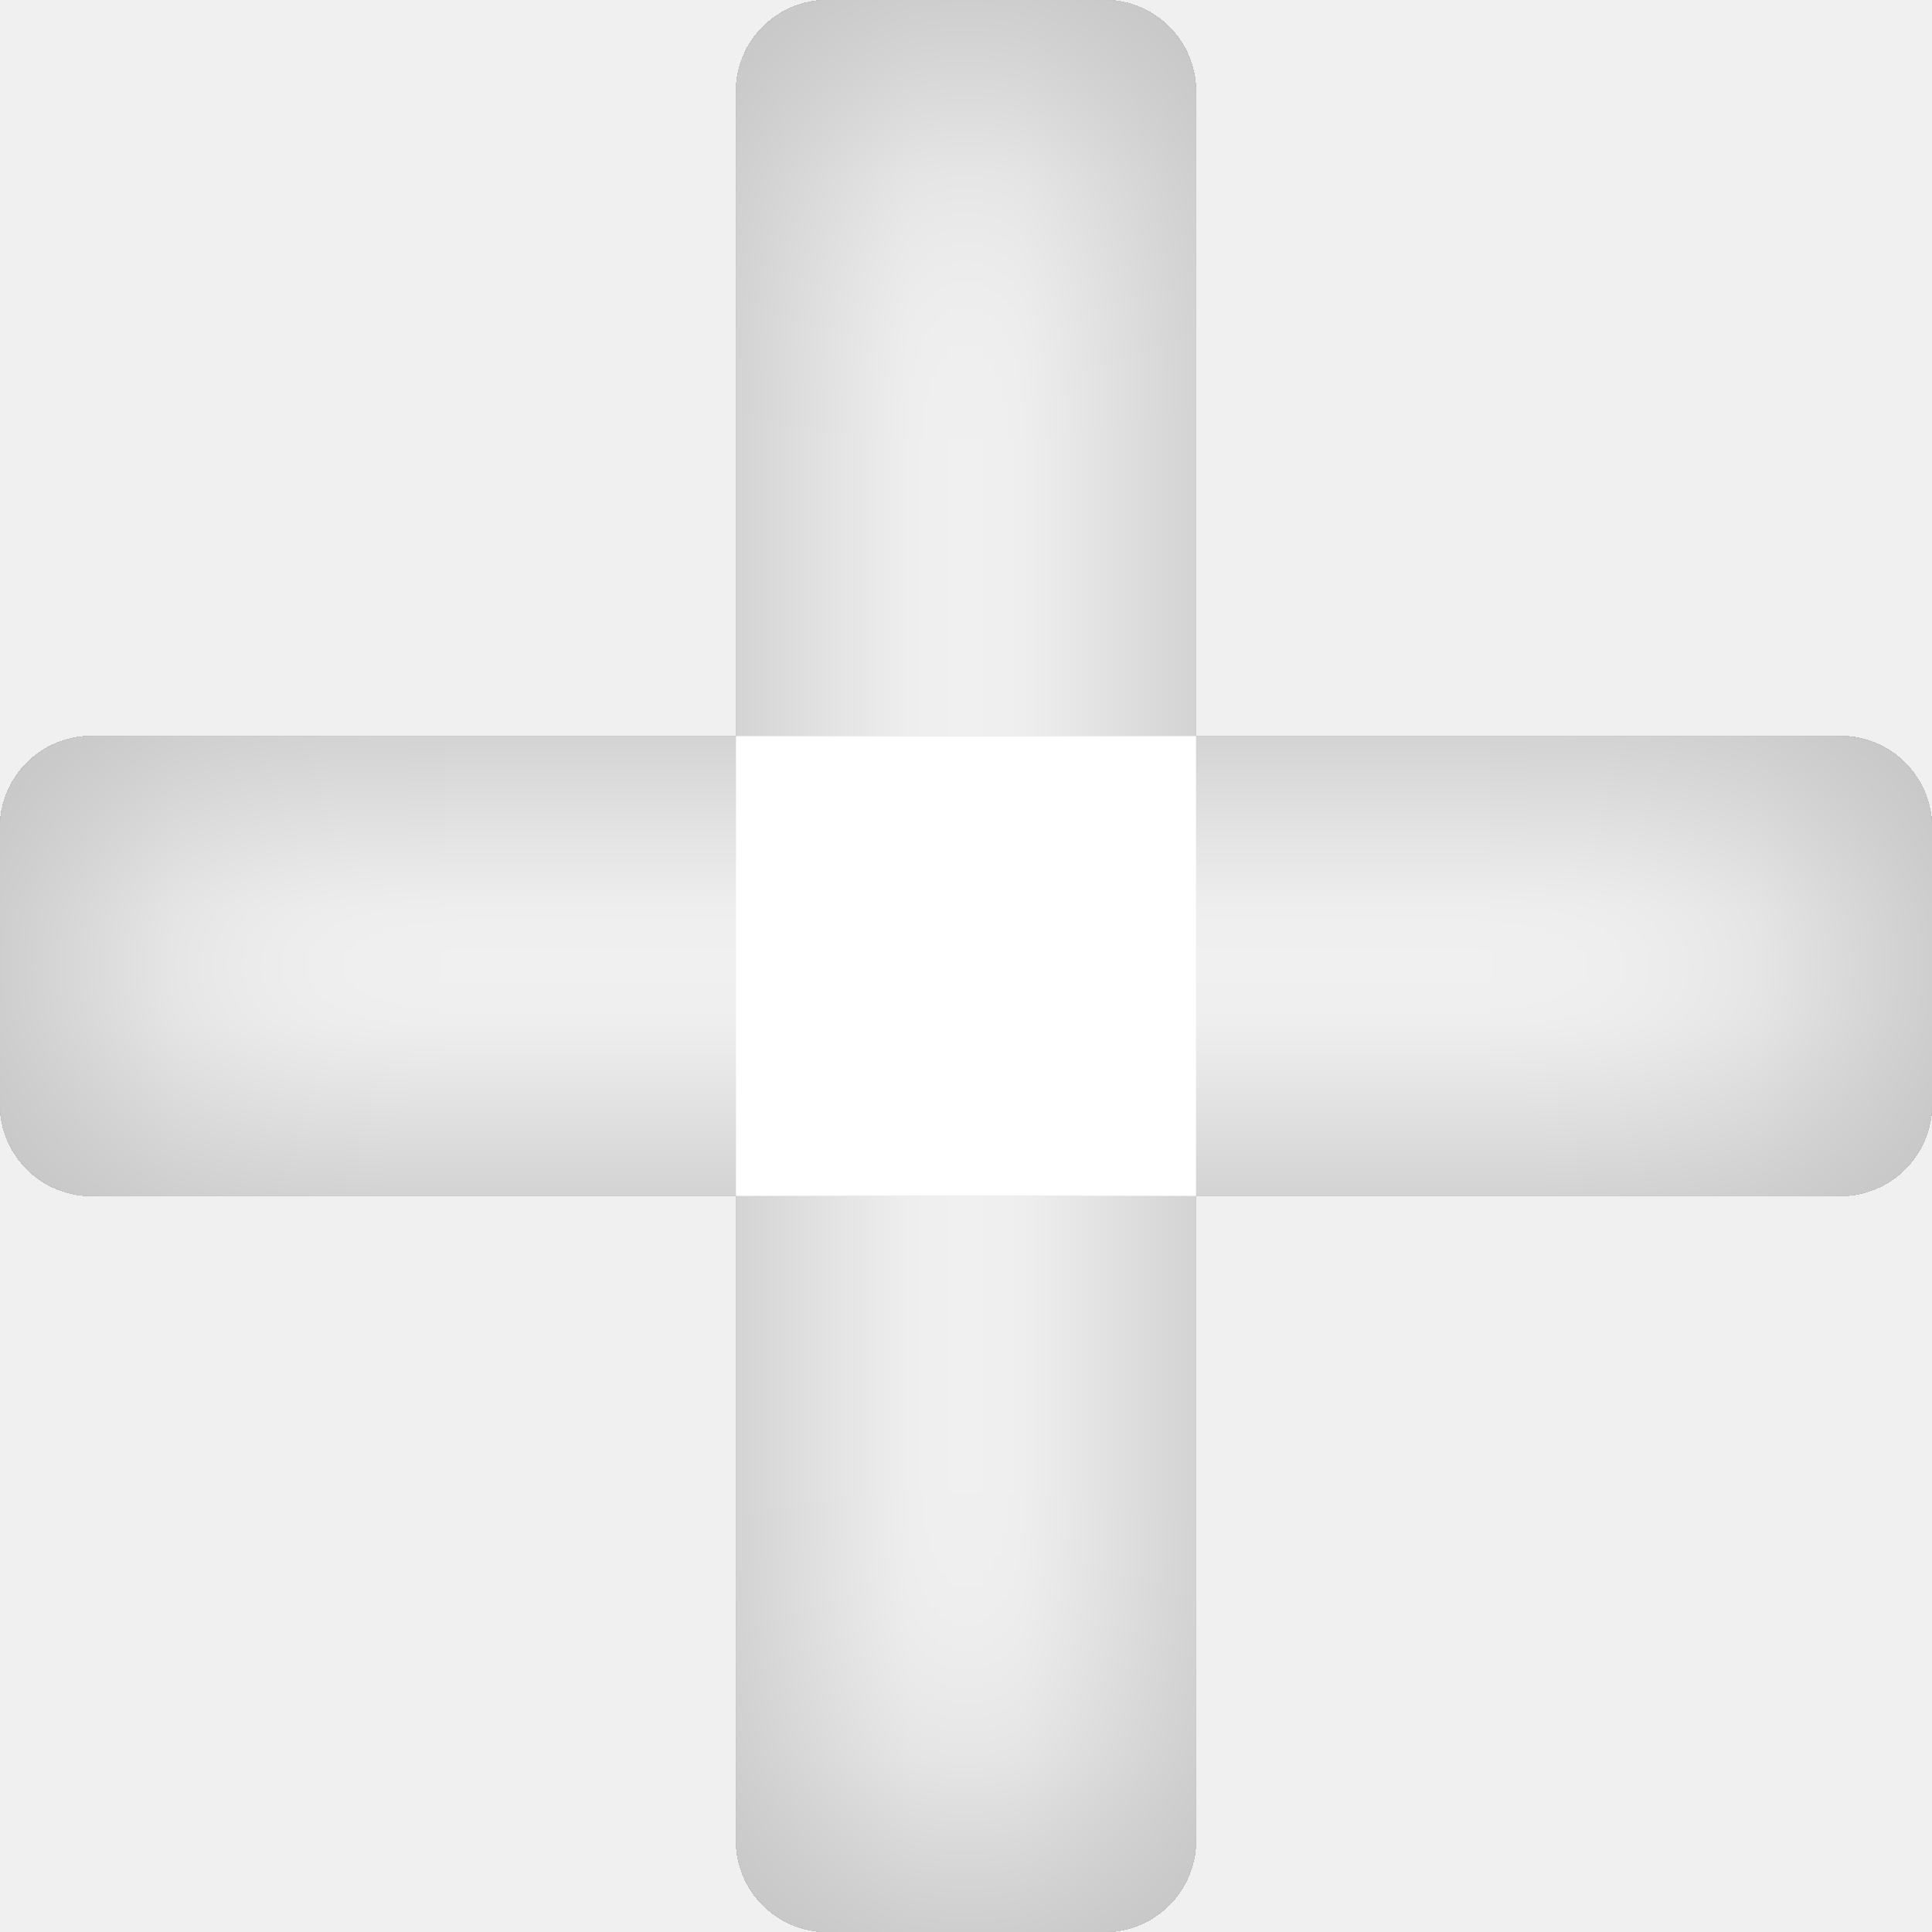
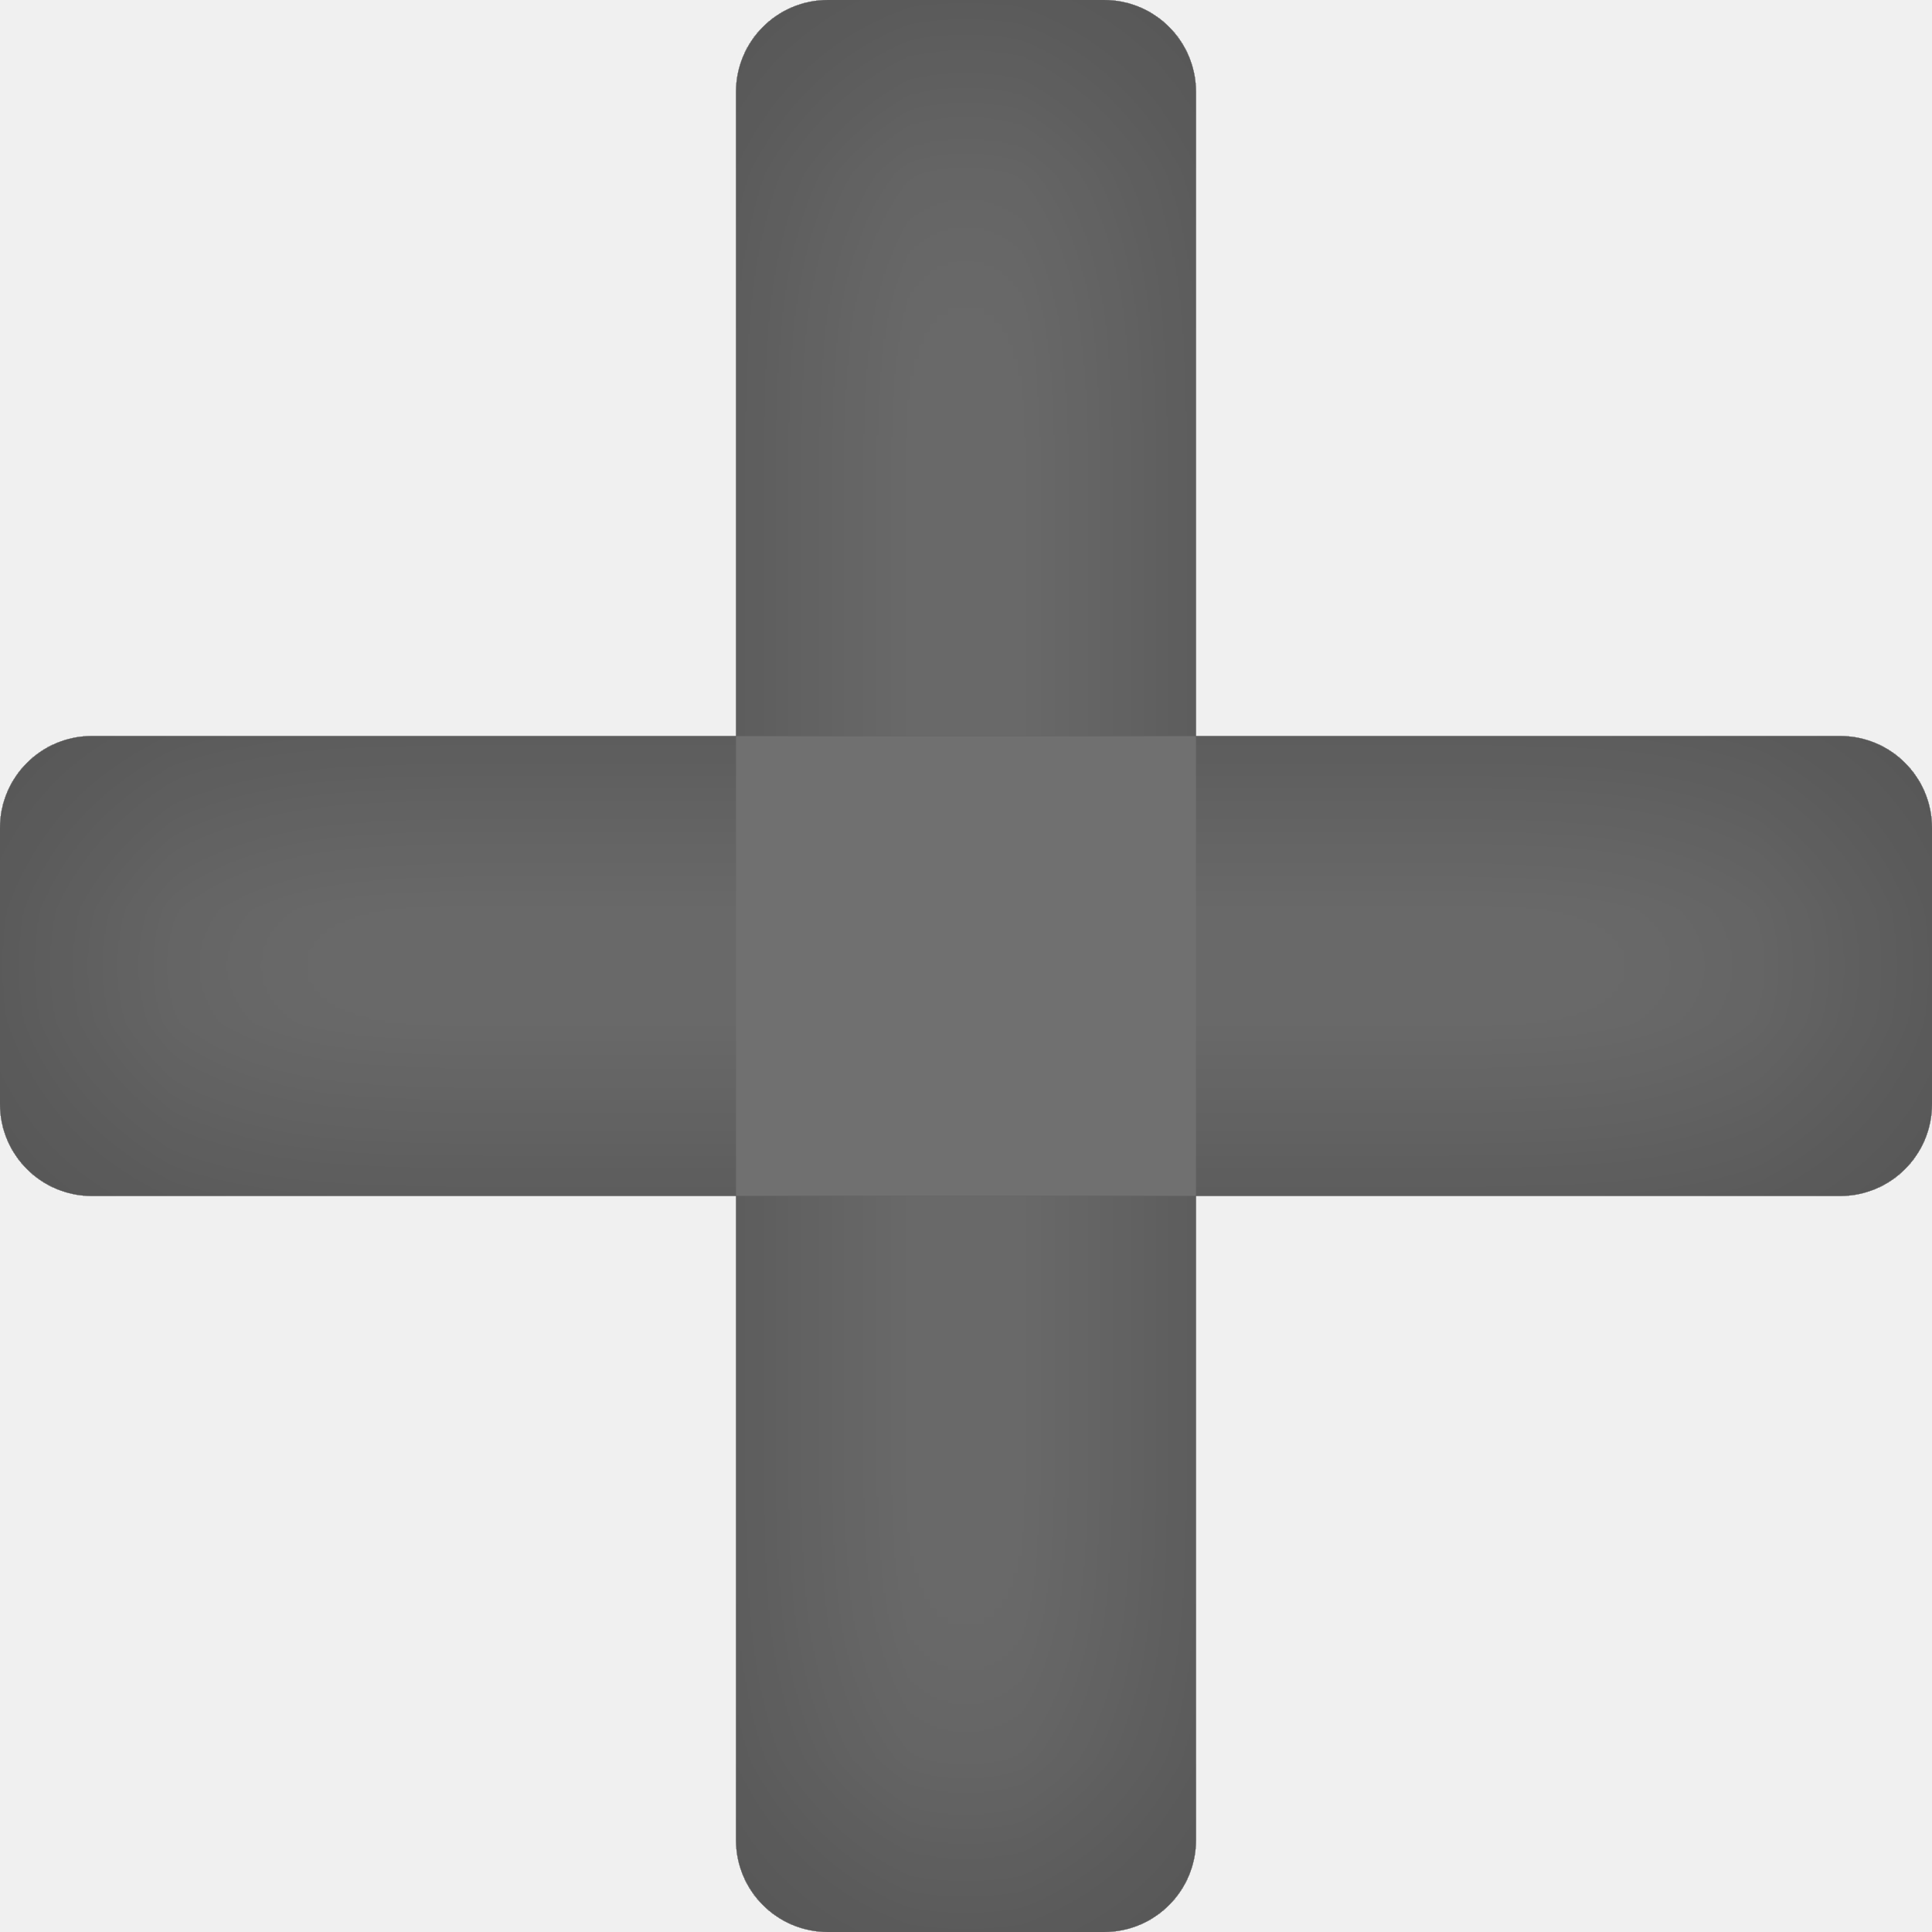
<svg xmlns="http://www.w3.org/2000/svg" width="21" height="21" viewBox="0 0 21 21" fill="none">
  <g filter="url(#filter0_i_116_1053)">
-     <rect x="8" width="5" height="21" rx="1" fill="white" />
+     <rect x="8" width="5" height="21" rx="1" fill="#707070" />
  </g>
  <g filter="url(#filter1_i_116_1053)">
-     <rect y="8" width="21" height="5" rx="1" fill="white" />
+     <rect y="8" width="21" height="5" rx="1" fill="#707070" />
  </g>
-   <rect x="8" y="8" width="5" height="5" fill="white" />
+   <rect x="8" y="8" width="5" height="5" fill="#707070" />
  <defs>
    <filter id="filter0_i_116_1053" x="8" y="0" width="5" height="21" filterUnits="userSpaceOnUse" color-interpolation-filters="sRGB">
      <feFlood flood-opacity="0" result="BackgroundImageFix" />
      <feBlend mode="normal" in="SourceGraphic" in2="BackgroundImageFix" result="shape" />
      <feColorMatrix in="SourceAlpha" type="matrix" values="0 0 0 0 0 0 0 0 0 0 0 0 0 0 0 0 0 0 127 0" result="hardAlpha" />
      <feOffset />
      <feGaussianBlur stdDeviation="2" />
      <feComposite in2="hardAlpha" operator="arithmetic" k2="-1" k3="1" />
      <feColorMatrix type="matrix" values="0 0 0 0 0 0 0 0 0 0 0 0 0 0 0 0 0 0 0.25 0" />
      <feBlend mode="normal" in2="shape" result="effect1_innerShadow_116_1053" />
    </filter>
    <filter id="filter1_i_116_1053" x="0" y="8" width="21" height="5" filterUnits="userSpaceOnUse" color-interpolation-filters="sRGB">
      <feFlood flood-opacity="0" result="BackgroundImageFix" />
      <feBlend mode="normal" in="SourceGraphic" in2="BackgroundImageFix" result="shape" />
      <feColorMatrix in="SourceAlpha" type="matrix" values="0 0 0 0 0 0 0 0 0 0 0 0 0 0 0 0 0 0 127 0" result="hardAlpha" />
      <feOffset />
      <feGaussianBlur stdDeviation="2" />
      <feComposite in2="hardAlpha" operator="arithmetic" k2="-1" k3="1" />
      <feColorMatrix type="matrix" values="0 0 0 0 0 0 0 0 0 0 0 0 0 0 0 0 0 0 0.25 0" />
      <feBlend mode="normal" in2="shape" result="effect1_innerShadow_116_1053" />
    </filter>
  </defs>
</svg>
